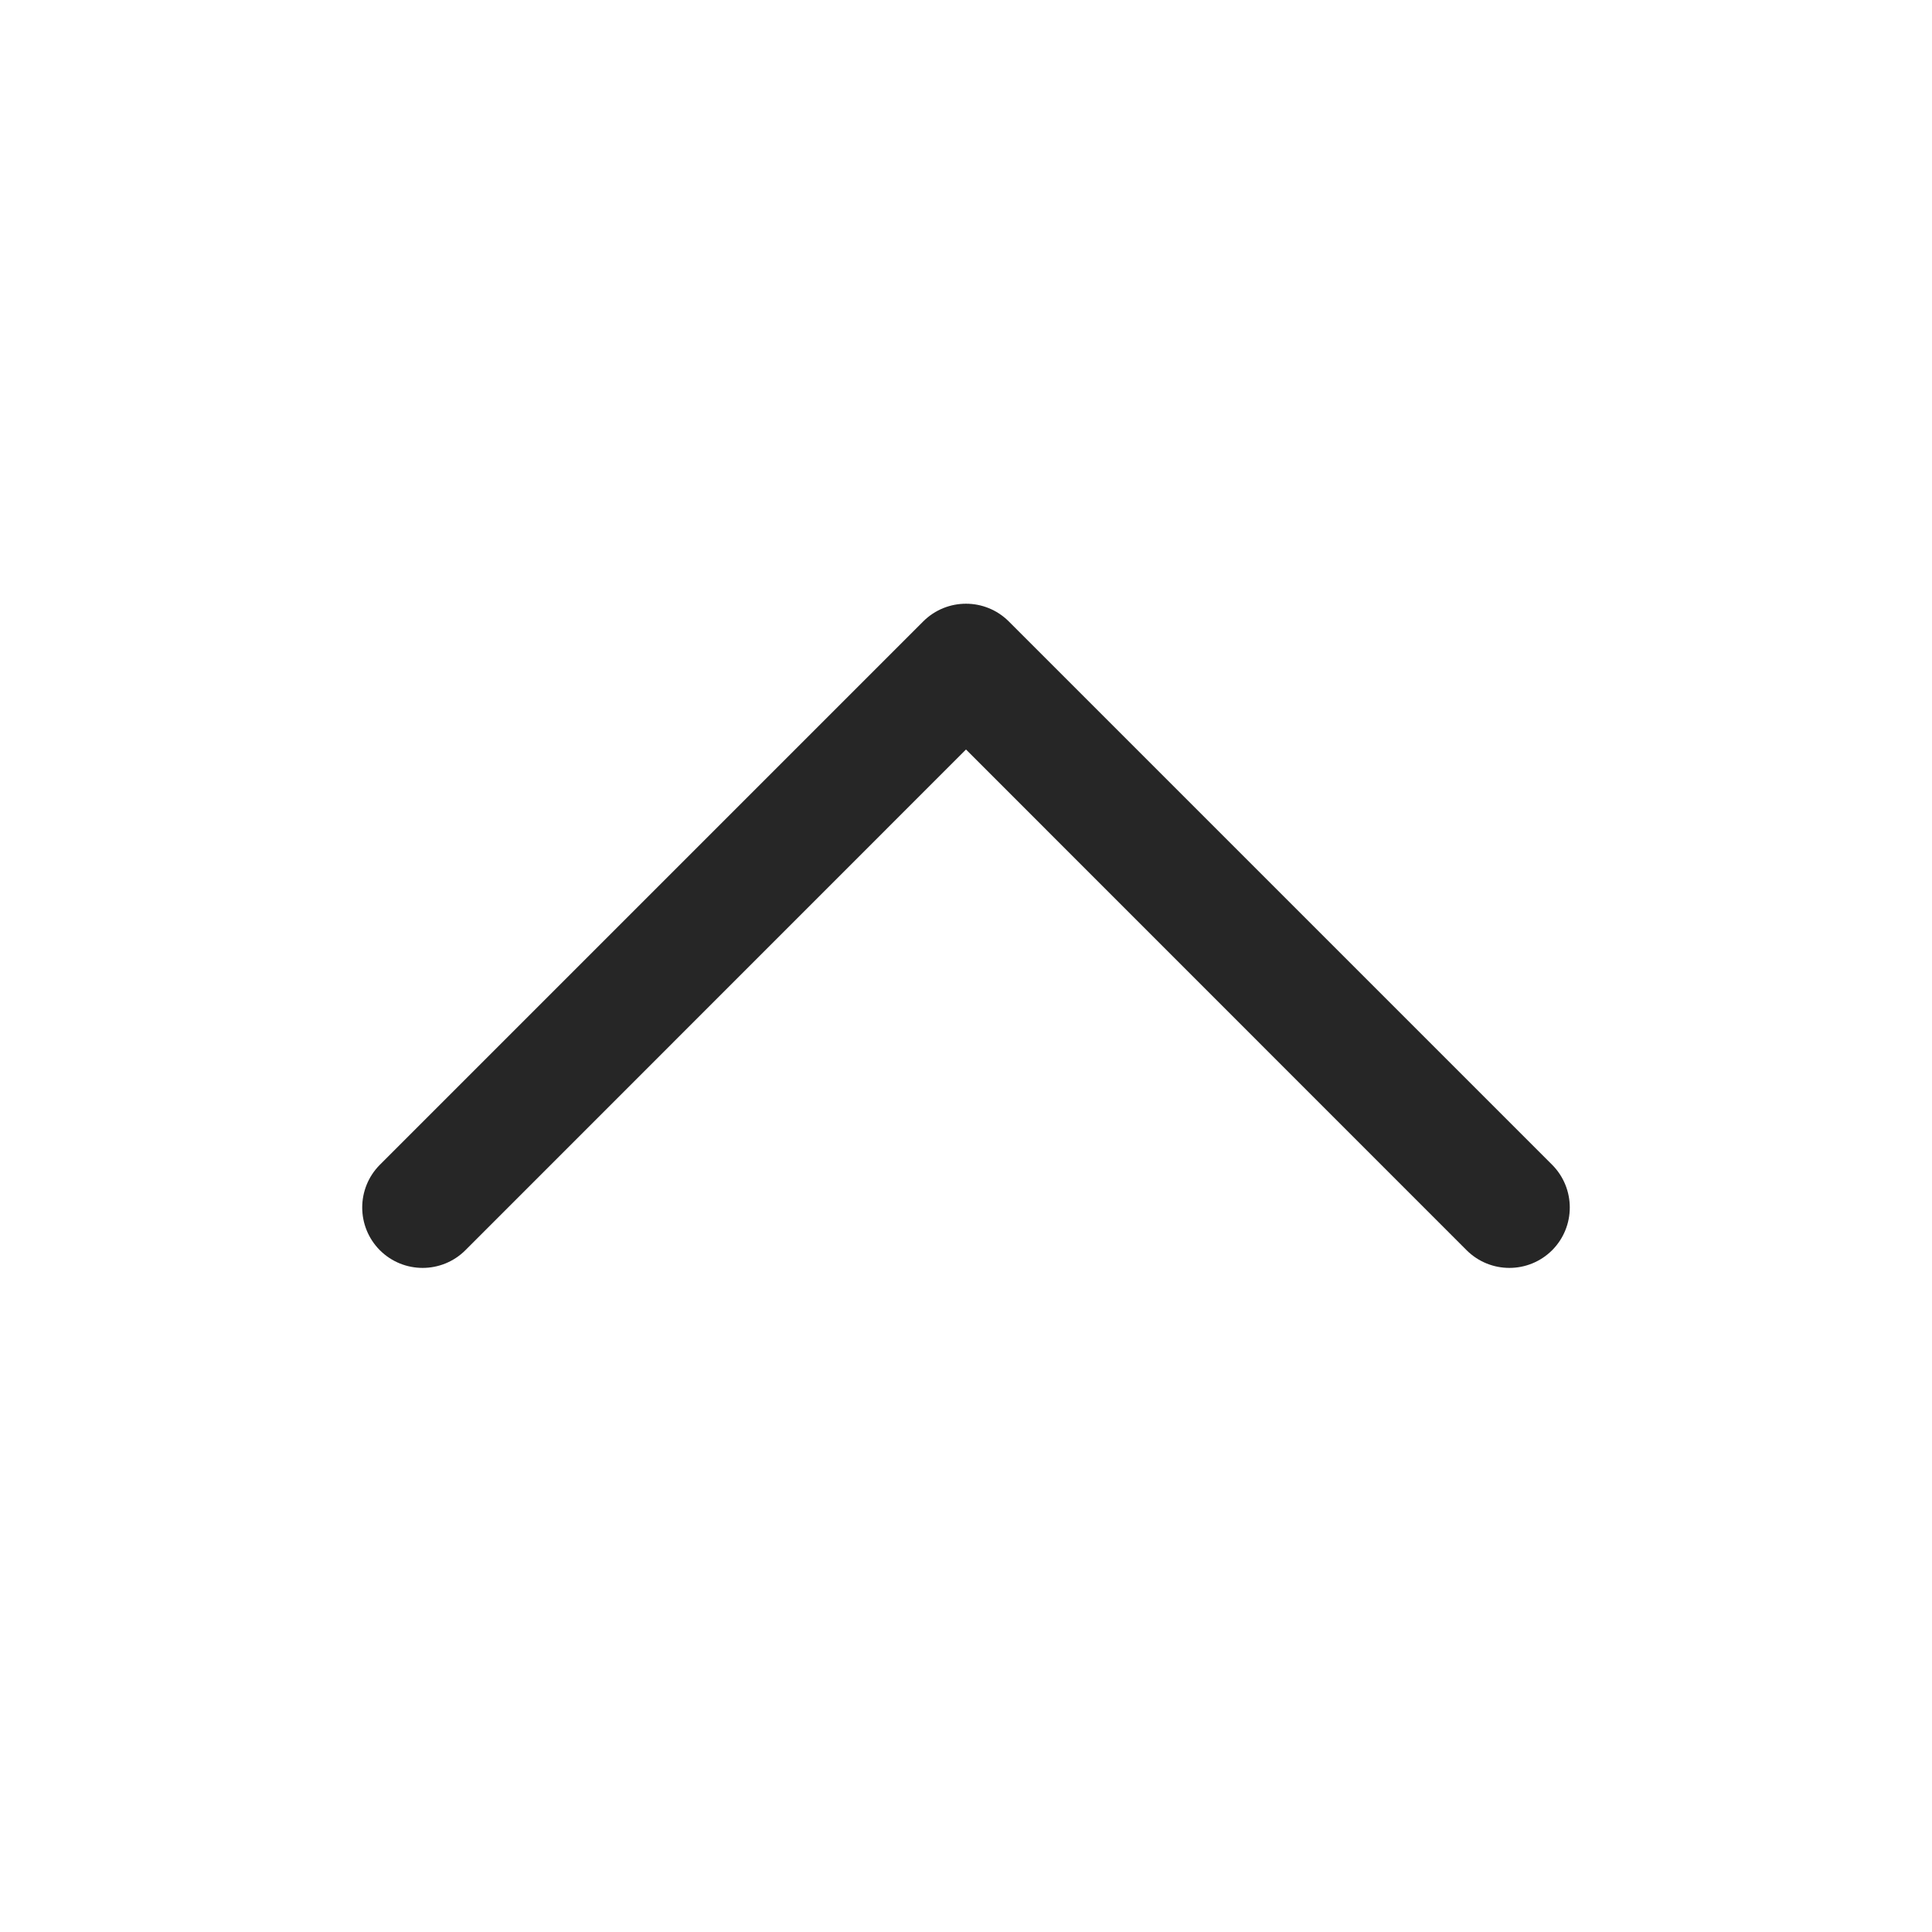
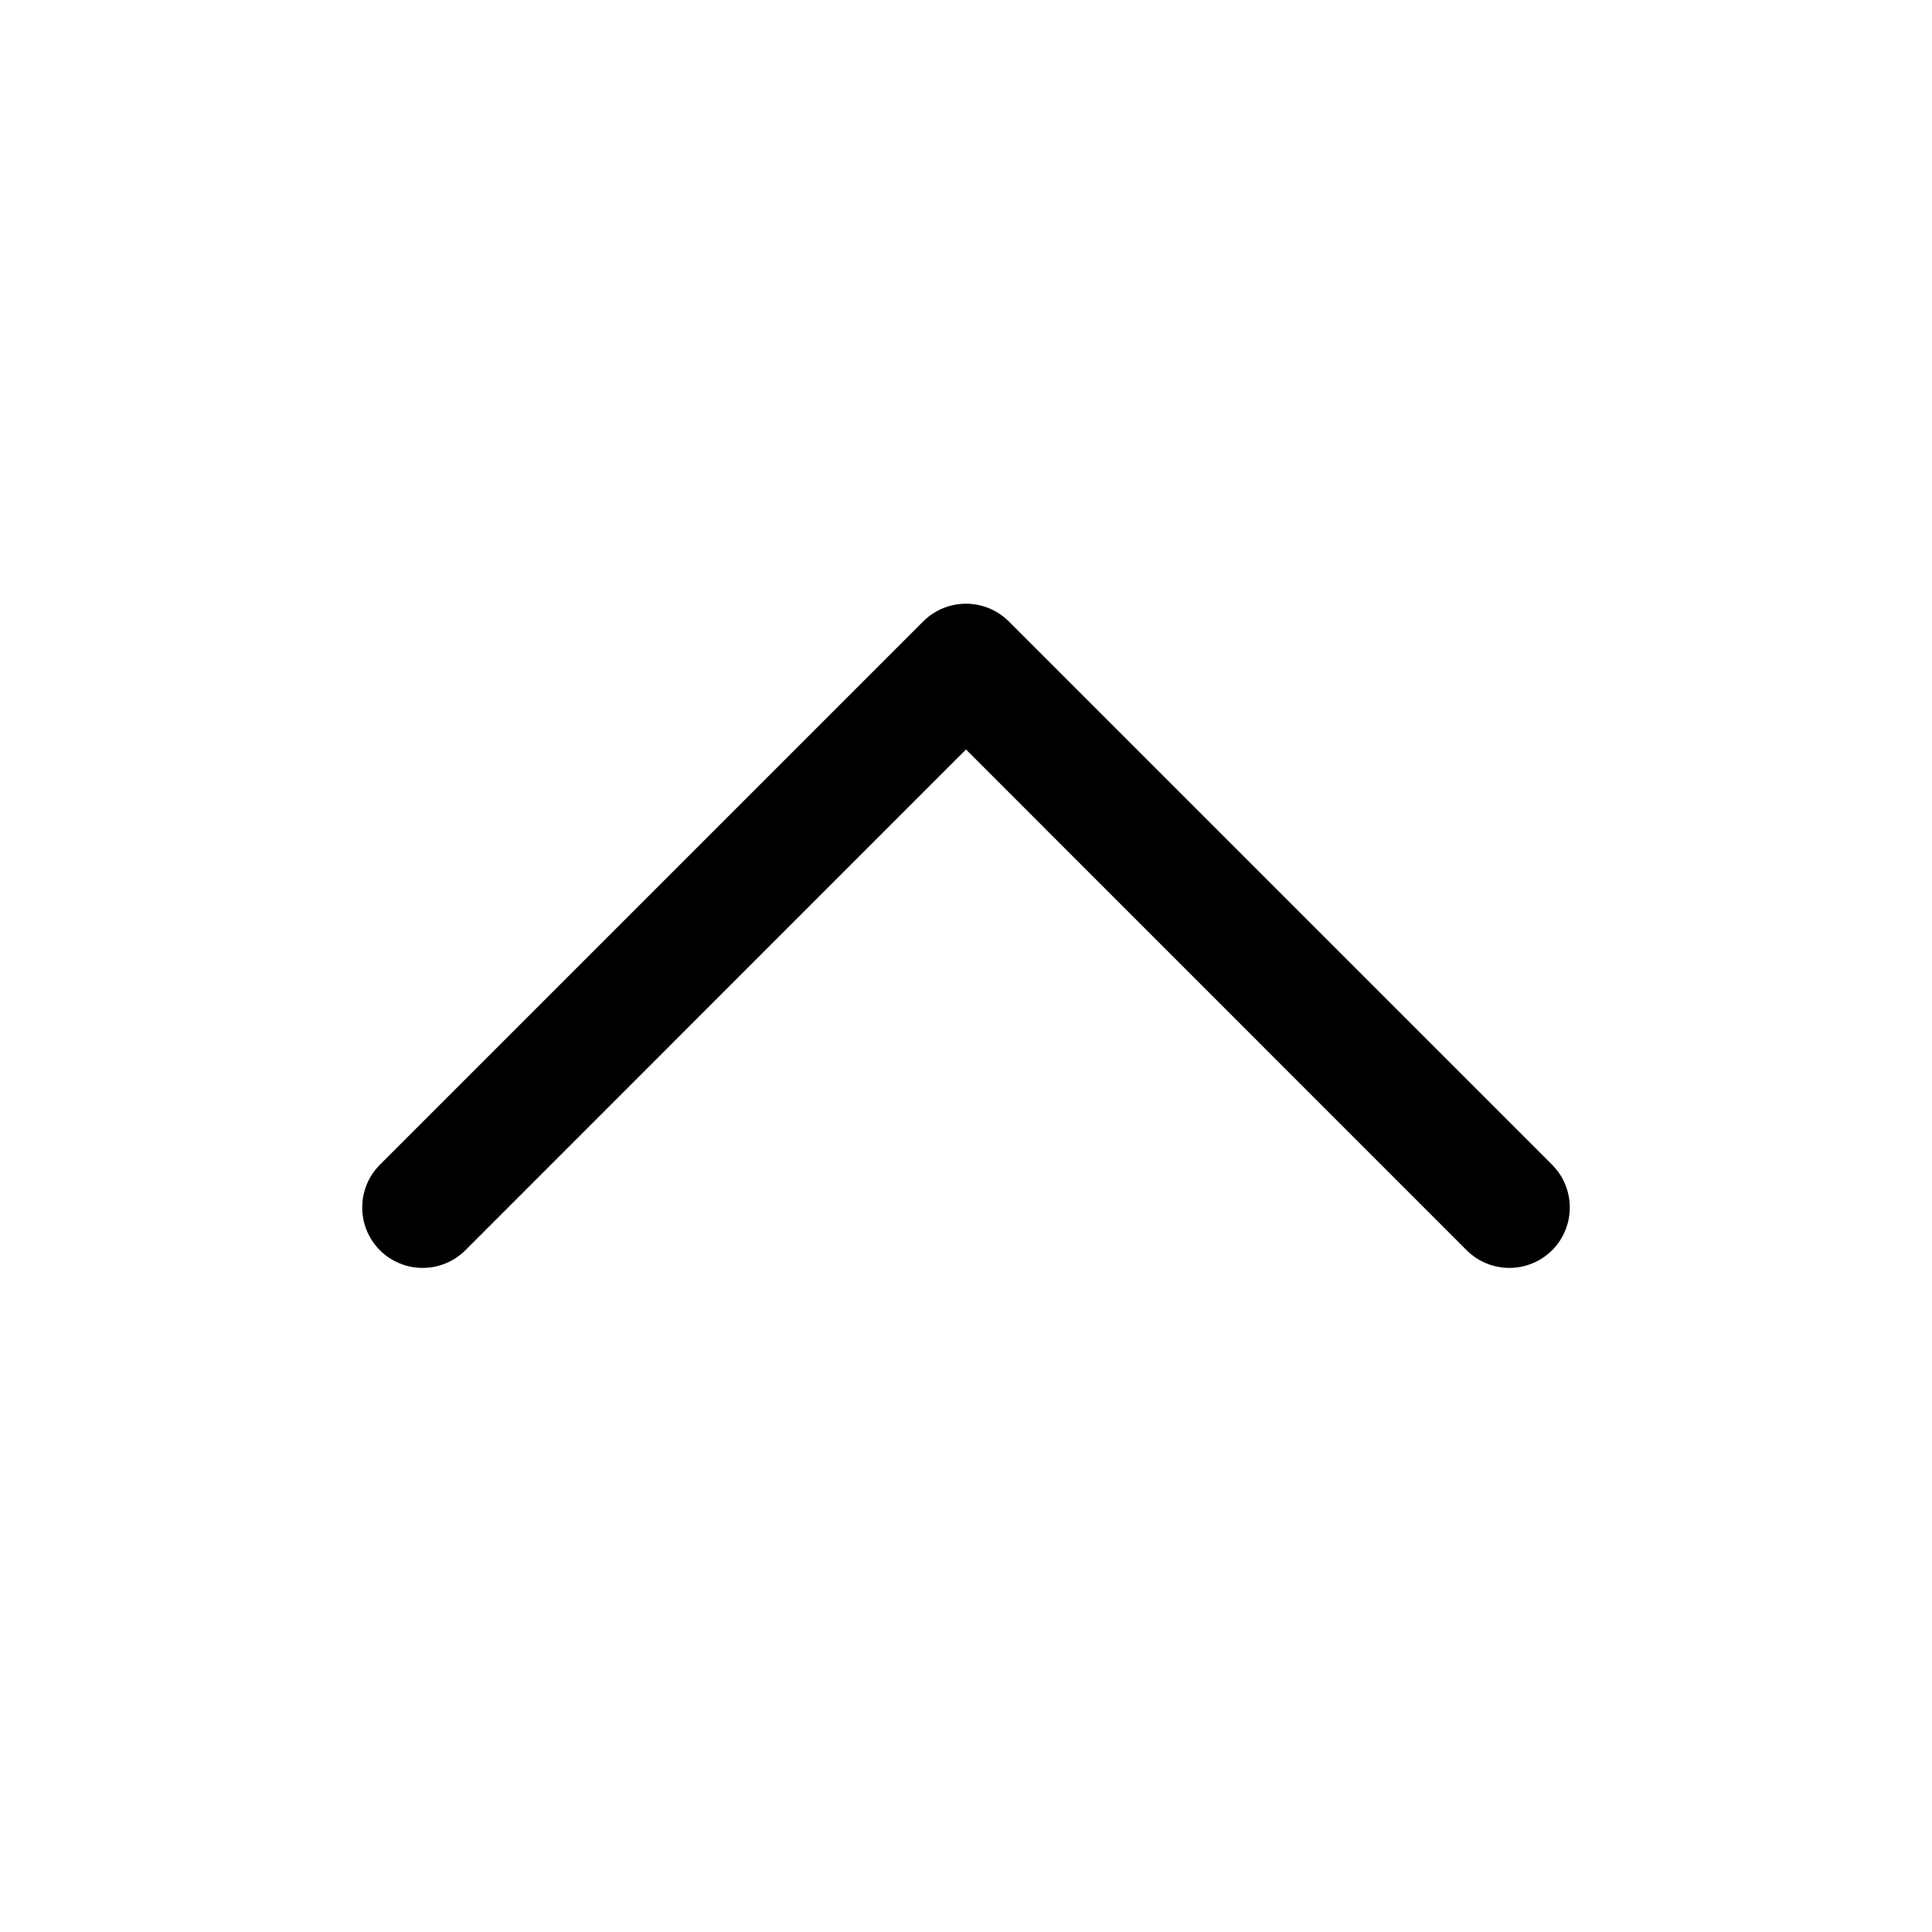
<svg xmlns="http://www.w3.org/2000/svg" width="16" height="16" viewBox="0 0 16 16" fill="none">
-   <path d="M3.146 10.354C3.342 10.549 3.658 10.549 3.854 10.354L8 6.207L12.146 10.354C12.342 10.549 12.658 10.549 12.854 10.354C13.049 10.158 13.049 9.842 12.854 9.646L8.354 5.146C8.158 4.951 7.842 4.951 7.646 5.146L3.146 9.646C2.951 9.842 2.951 10.158 3.146 10.354Z" fill="#262626" />
+   <path d="M3.146 10.354C3.342 10.549 3.658 10.549 3.854 10.354L8 6.207L12.146 10.354C12.342 10.549 12.658 10.549 12.854 10.354C13.049 10.158 13.049 9.842 12.854 9.646L8.354 5.146C8.158 4.951 7.842 4.951 7.646 5.146L3.146 9.646C2.951 9.842 2.951 10.158 3.146 10.354Z" fill="currentColor" />
</svg>
